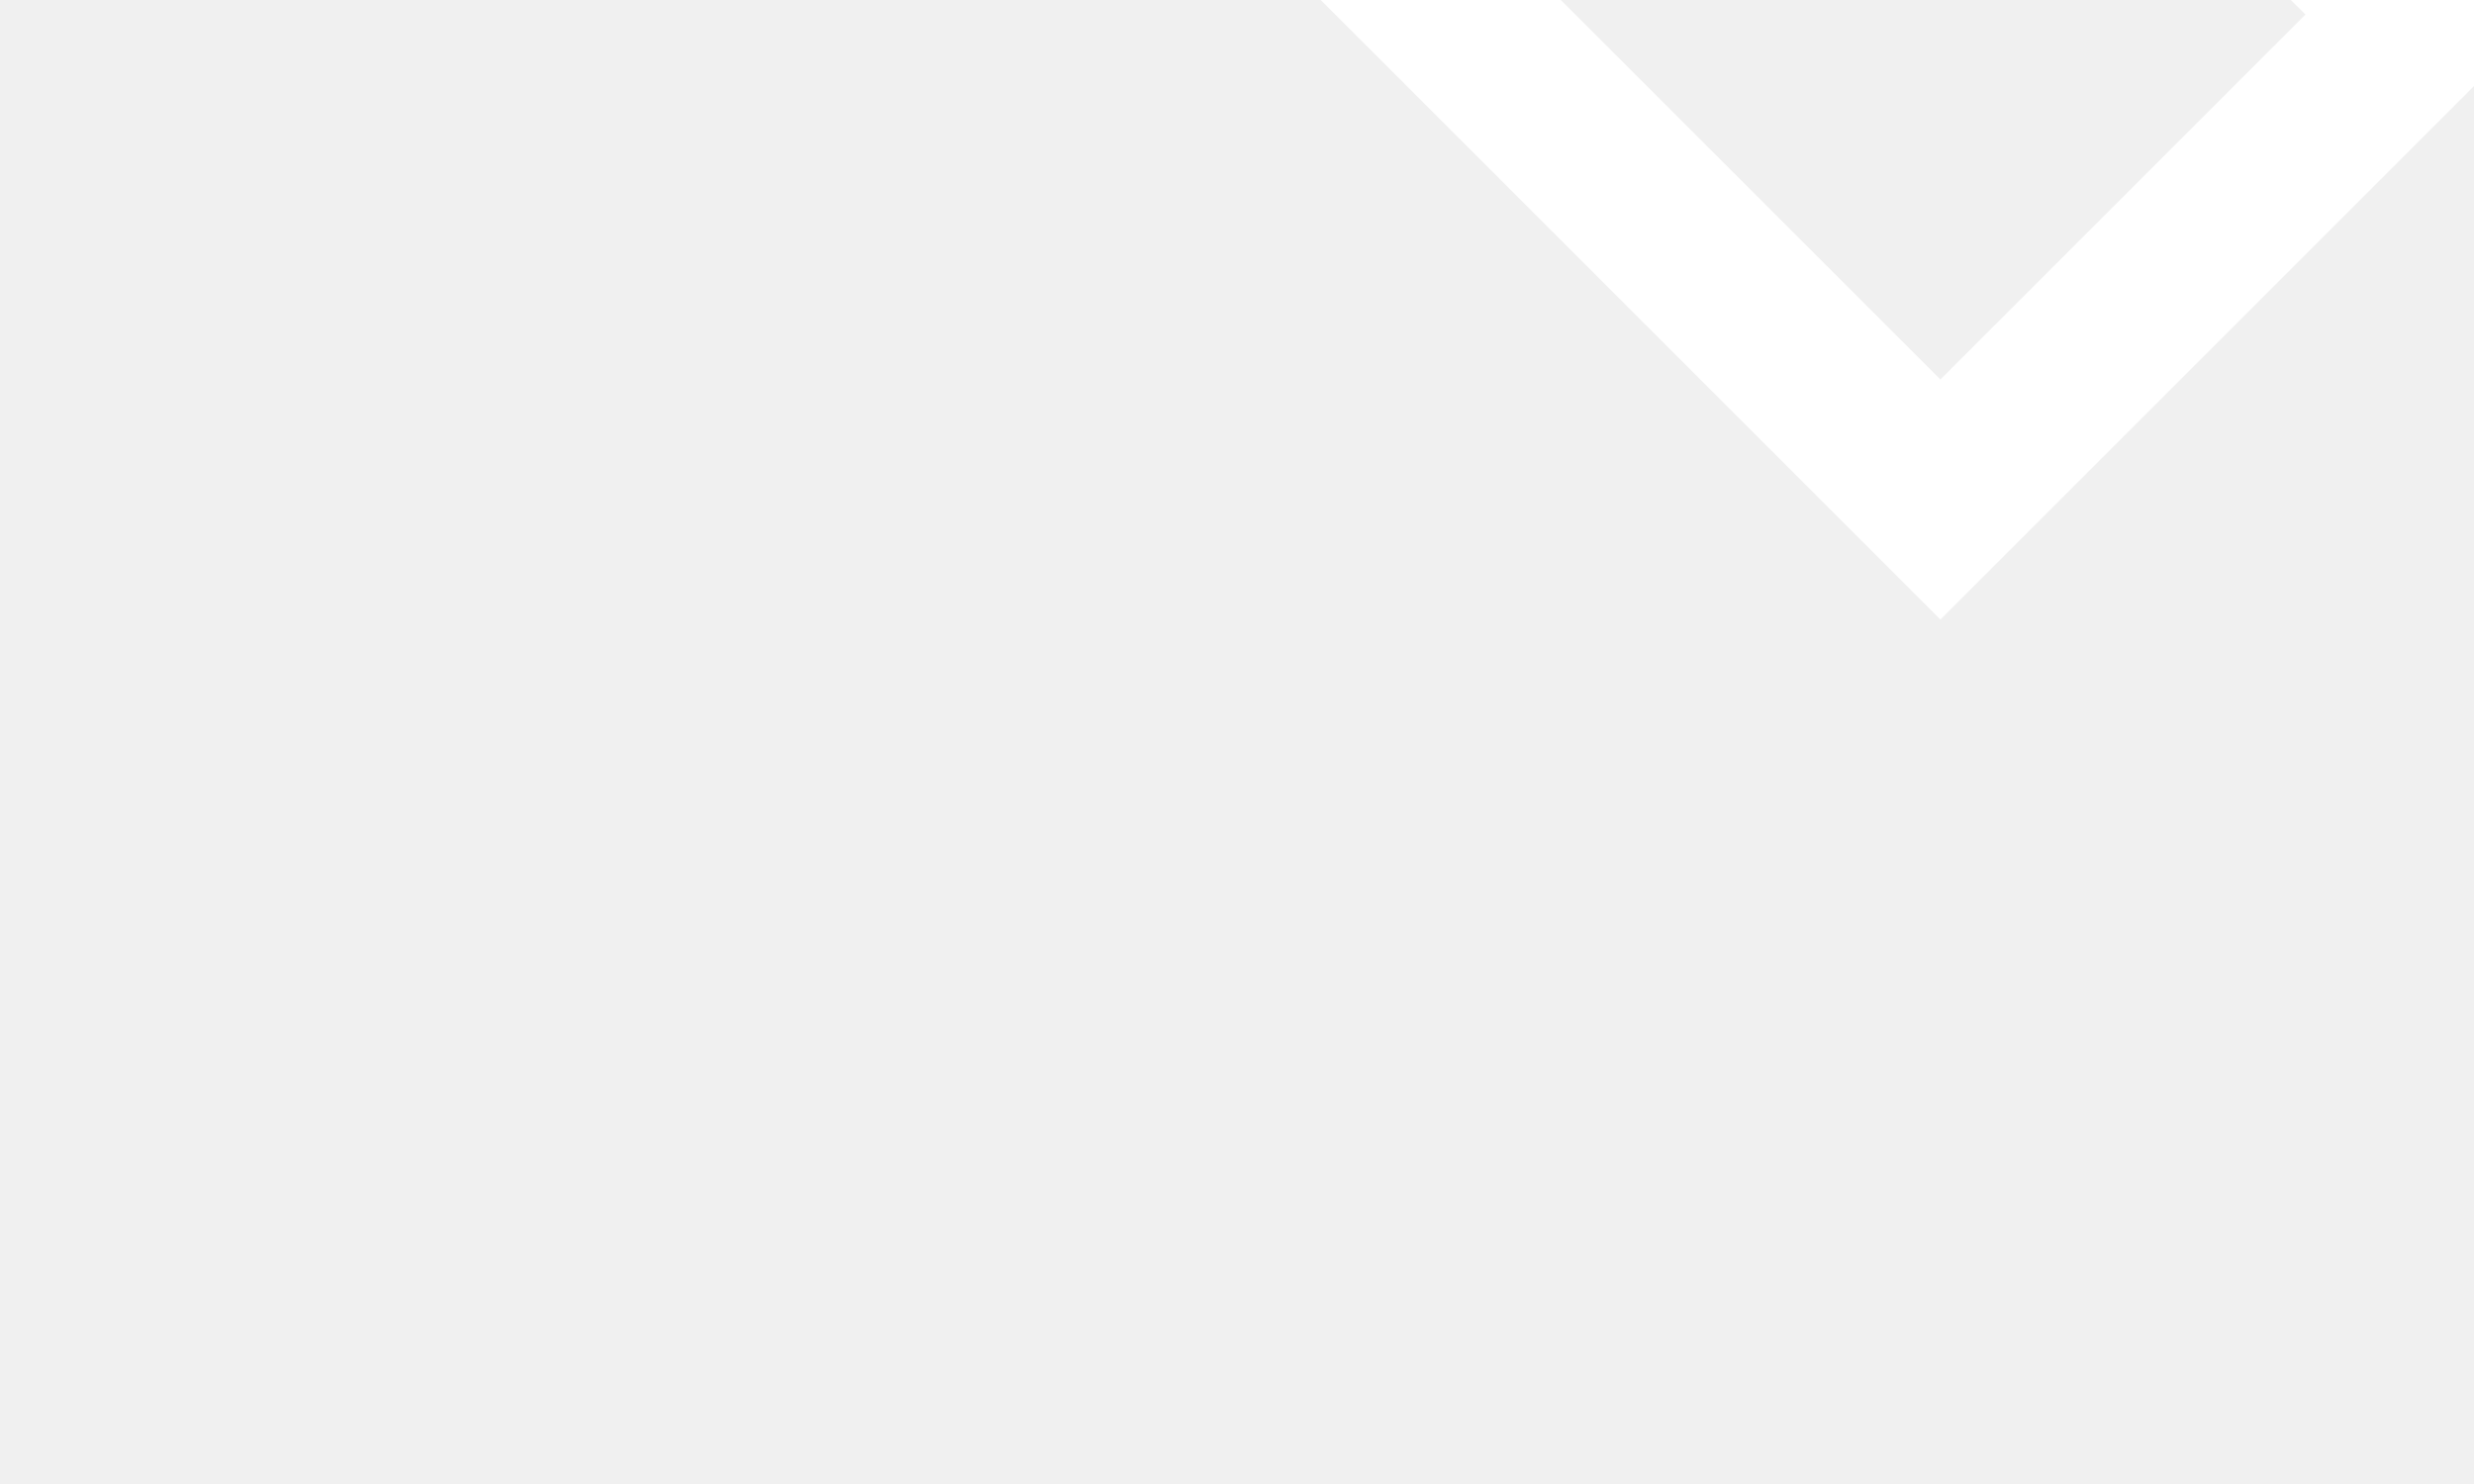
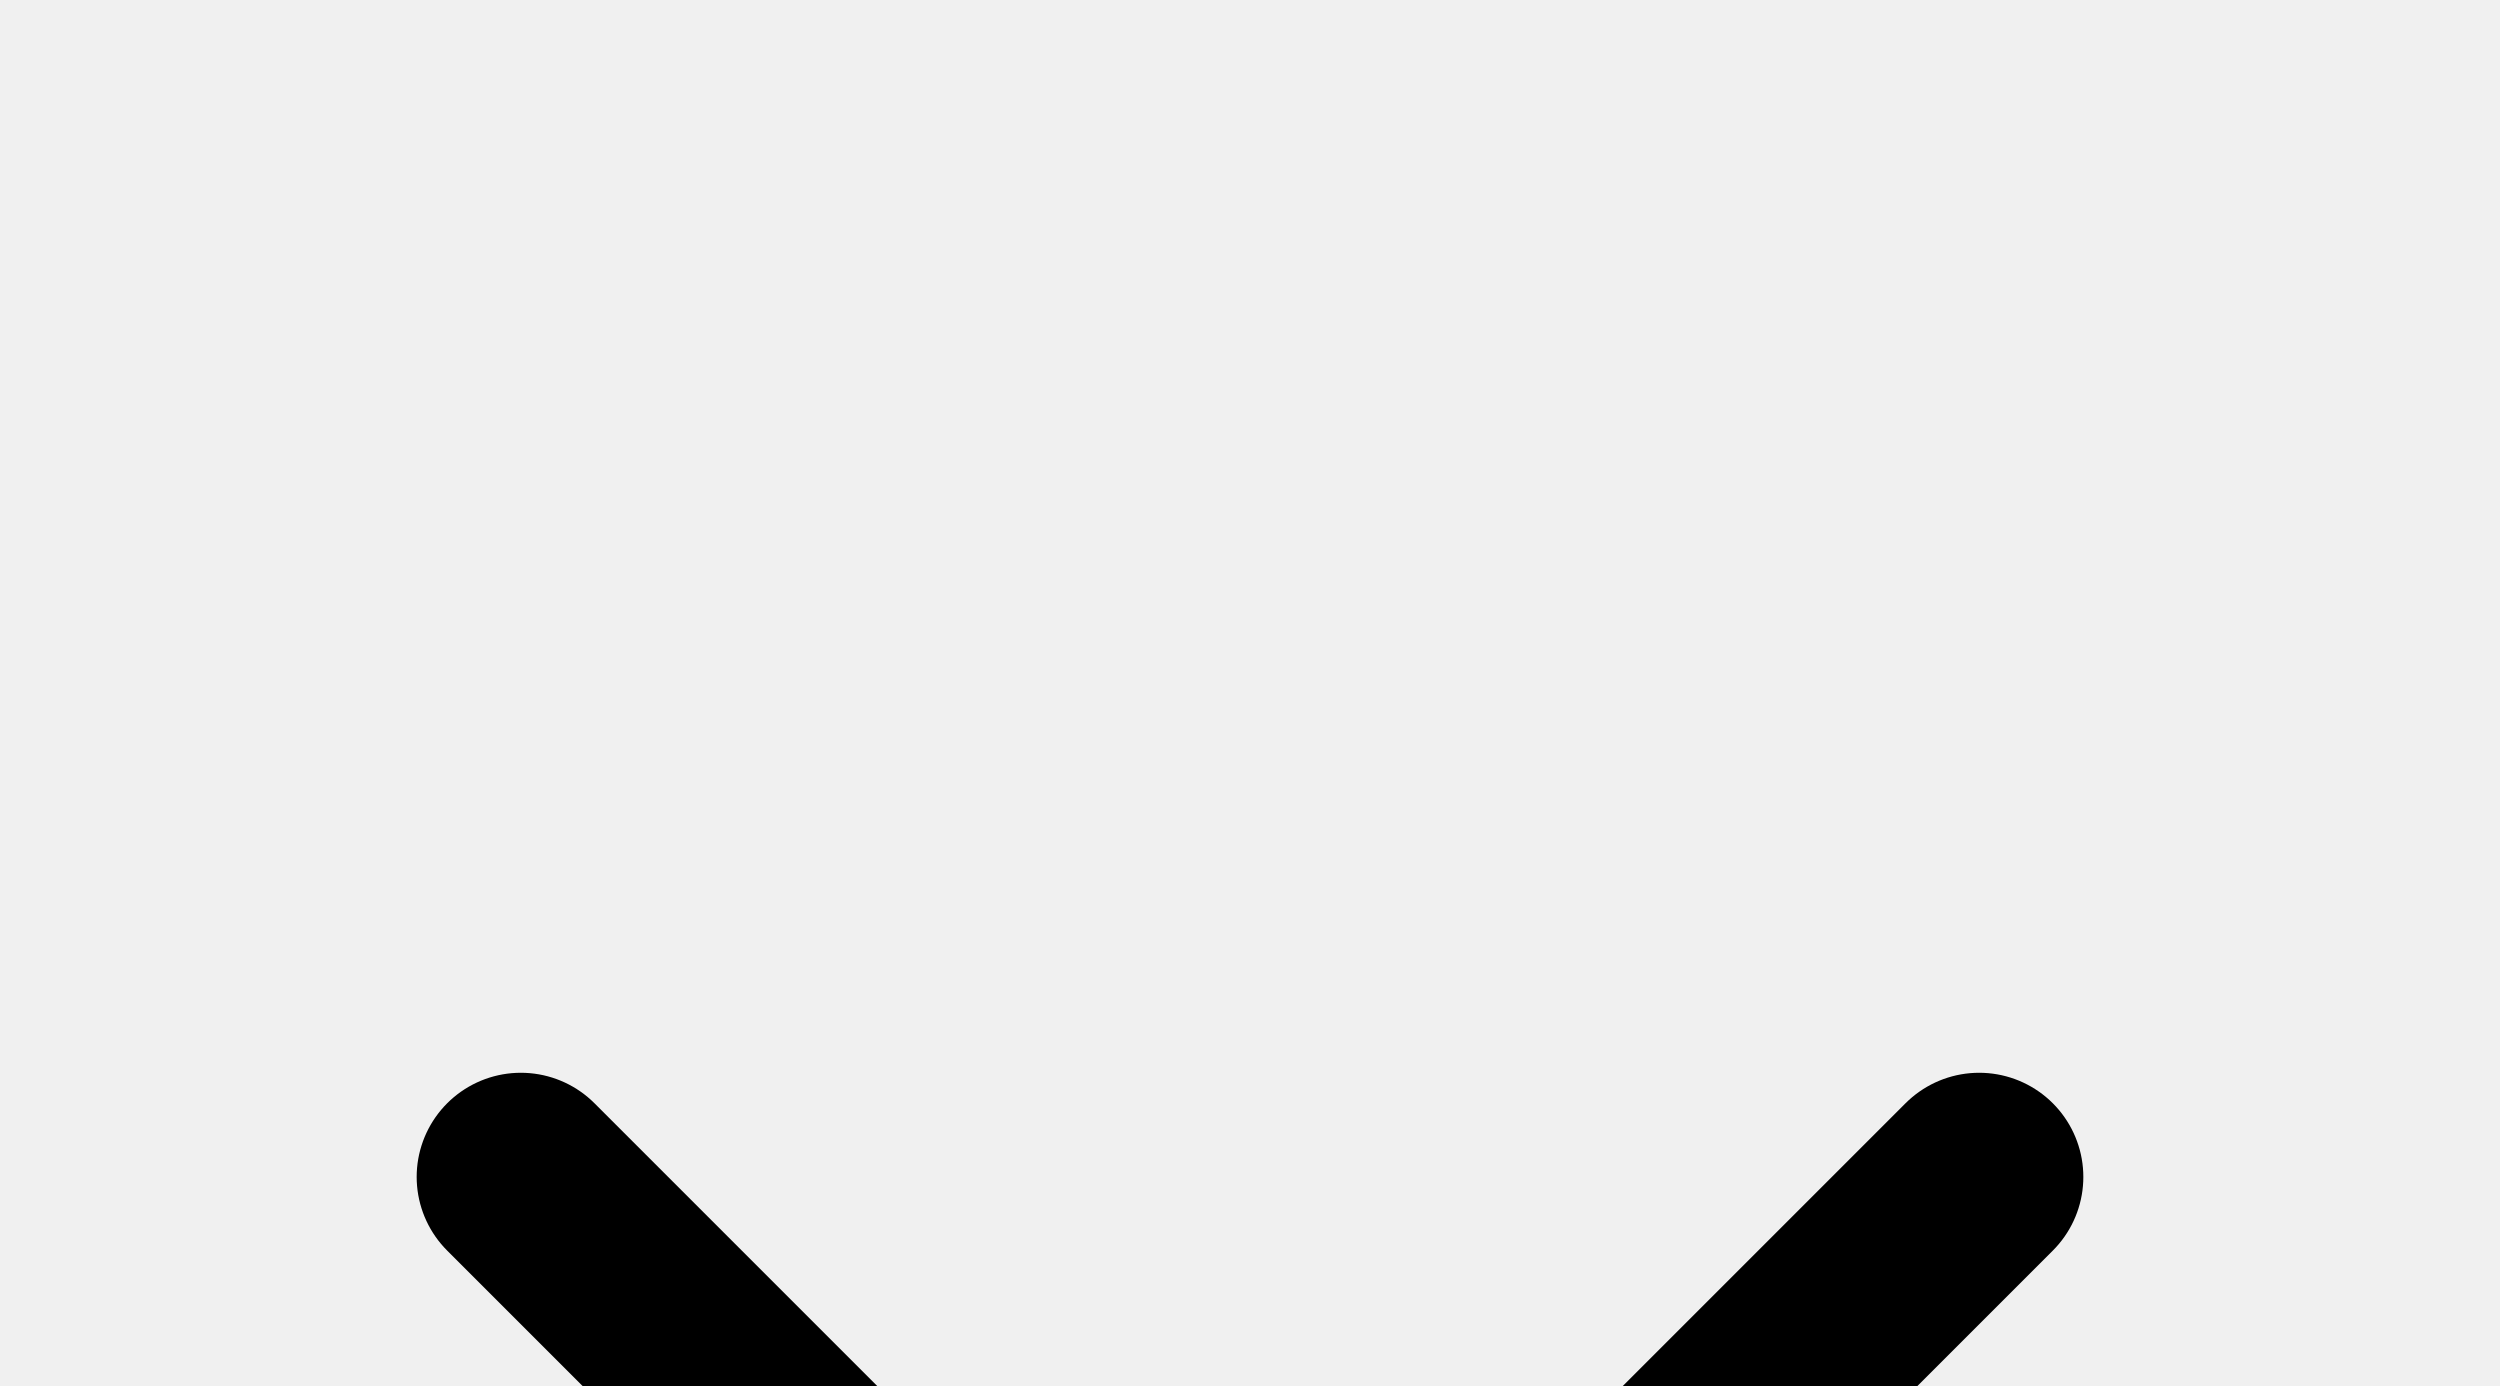
- <svg xmlns="http://www.w3.org/2000/svg" width="10" height="6" viewBox="0 0 10.2 6">
-   <path d="M2,4 l-2,2 10,10 10,-10 -2,-2 -8,8 -8,-8 z" transform="rotate(180 5 3)" transform-origin="50% 50%" fill="none" stroke="white" stroke-width="0.7" />
+ <svg xmlns="http://www.w3.org/2000/svg" fill="none" viewbox="0 0 24 24" width="24">
+   <path d="m19 9-7 7-7-7" stroke="currentColor" stroke-linecap="round" stroke-linejoin="round" stroke-width="2" />
</svg>
